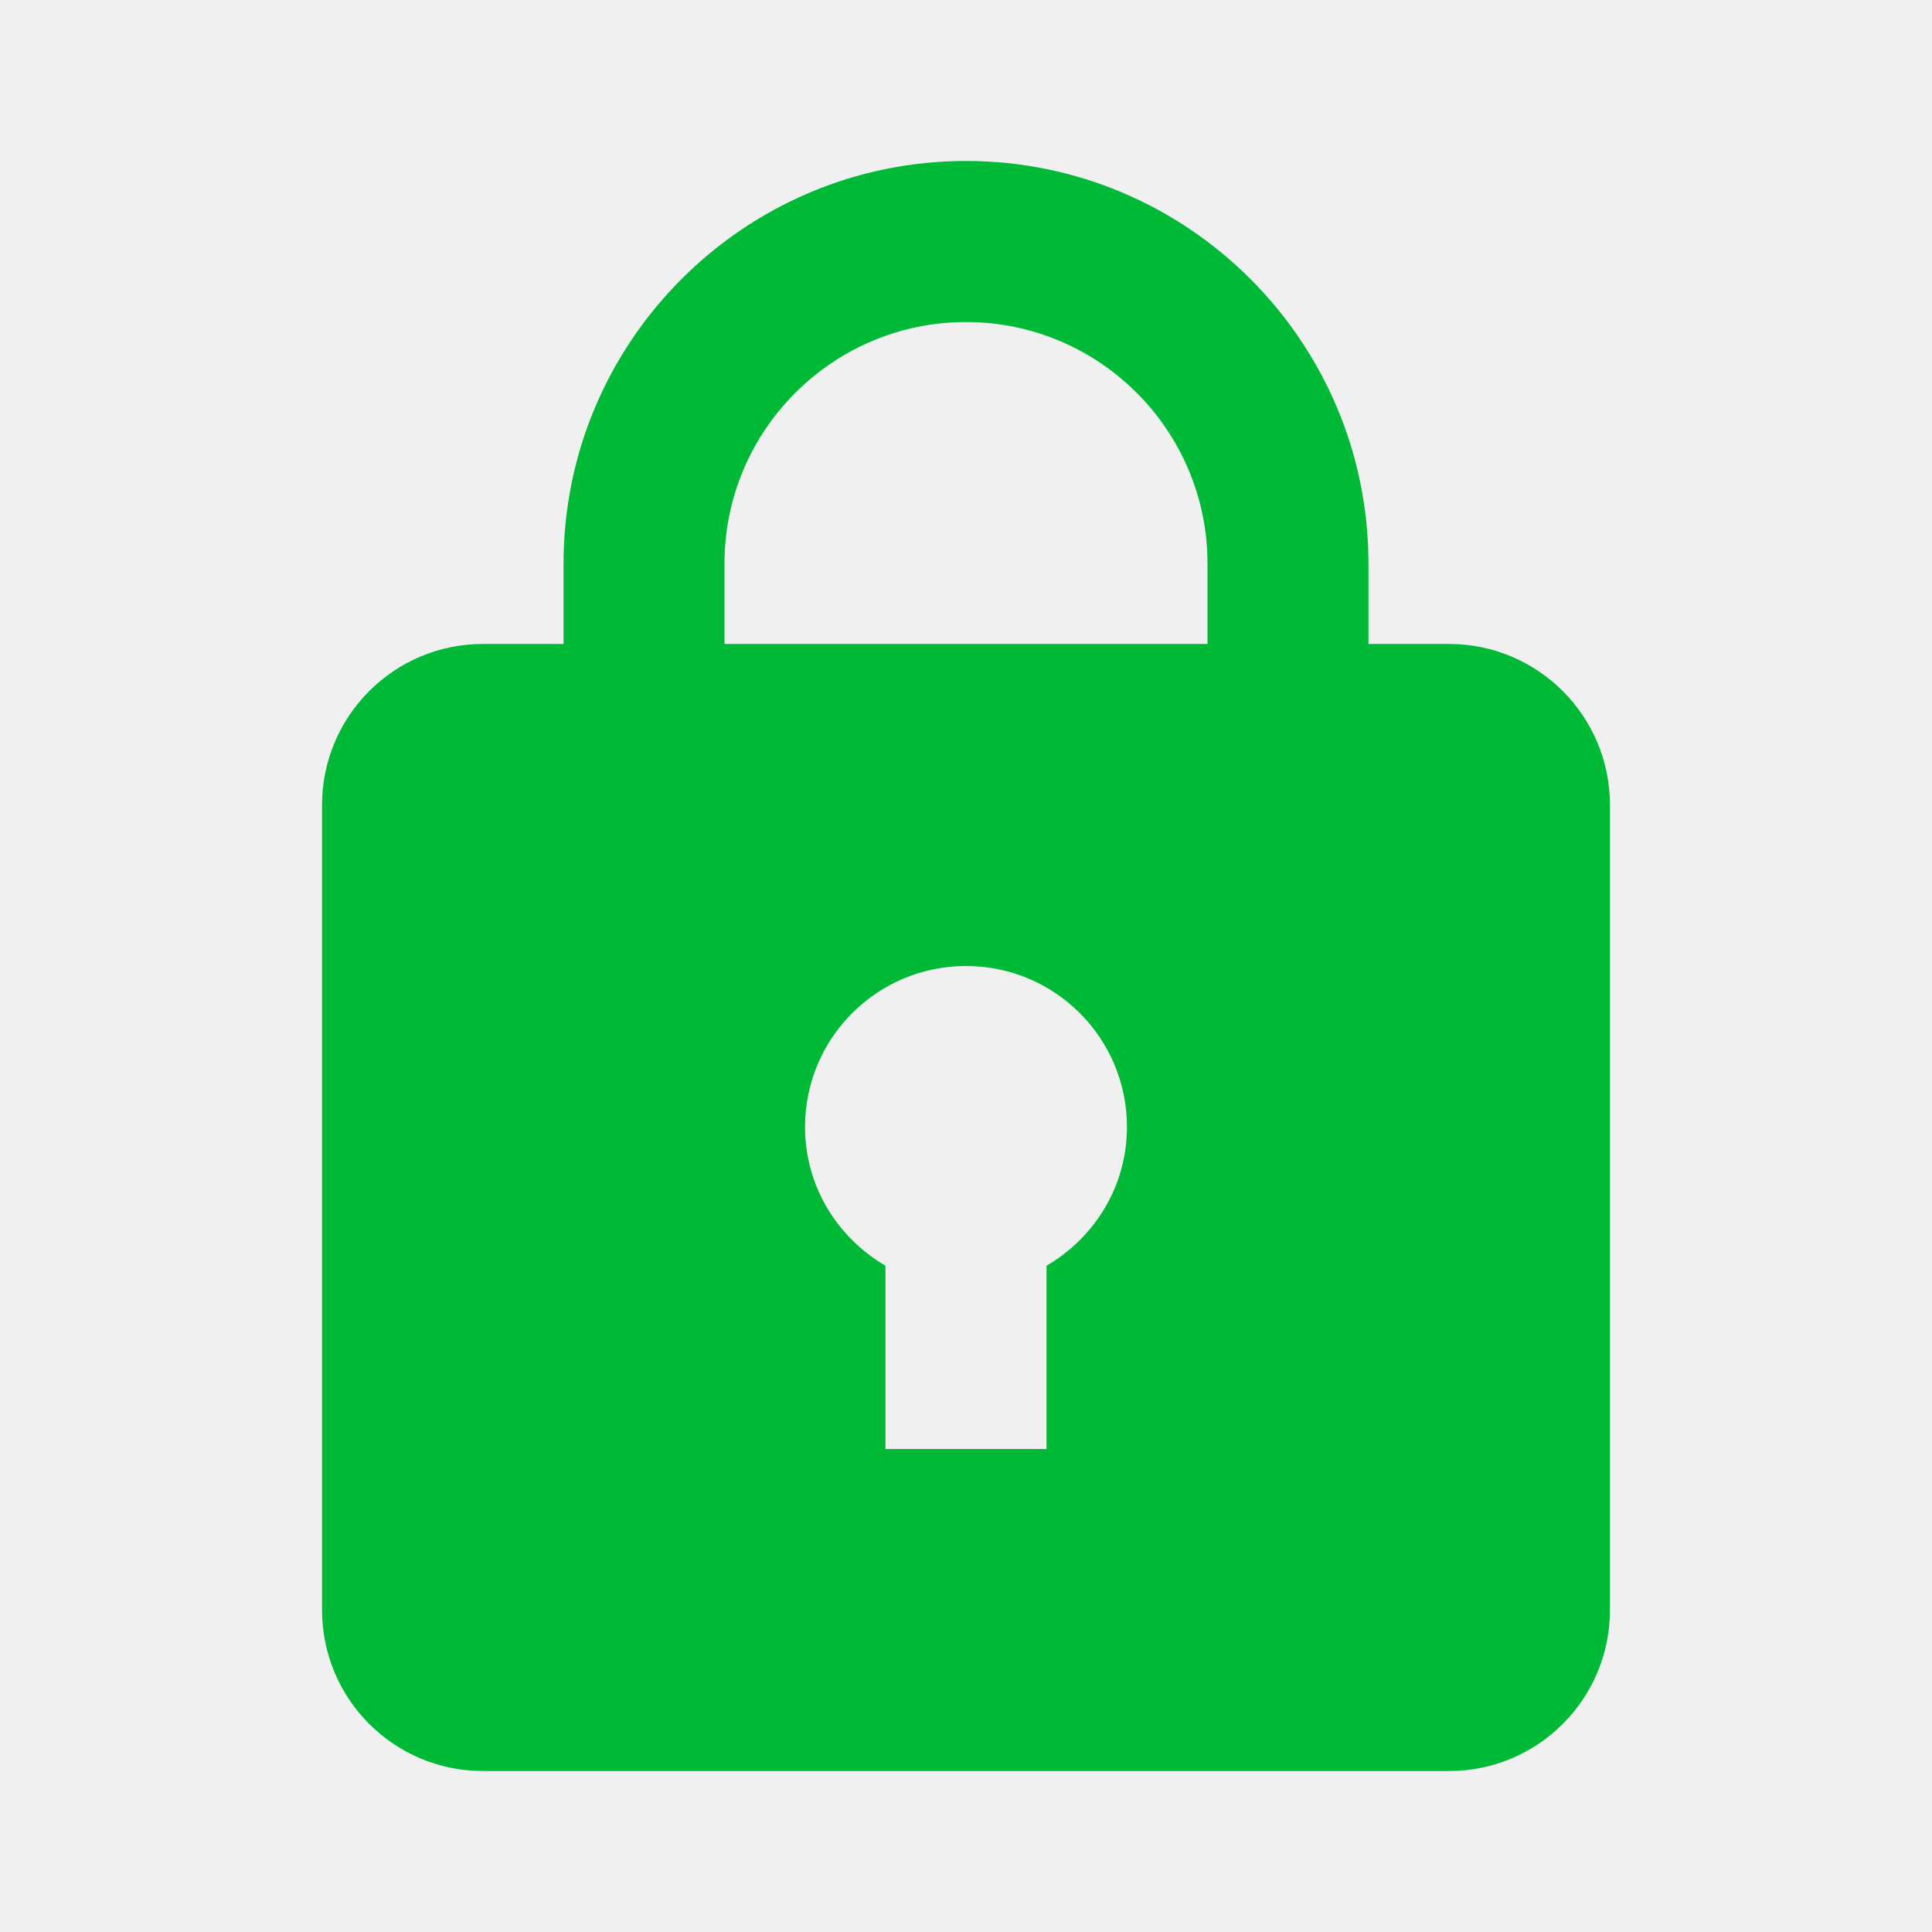
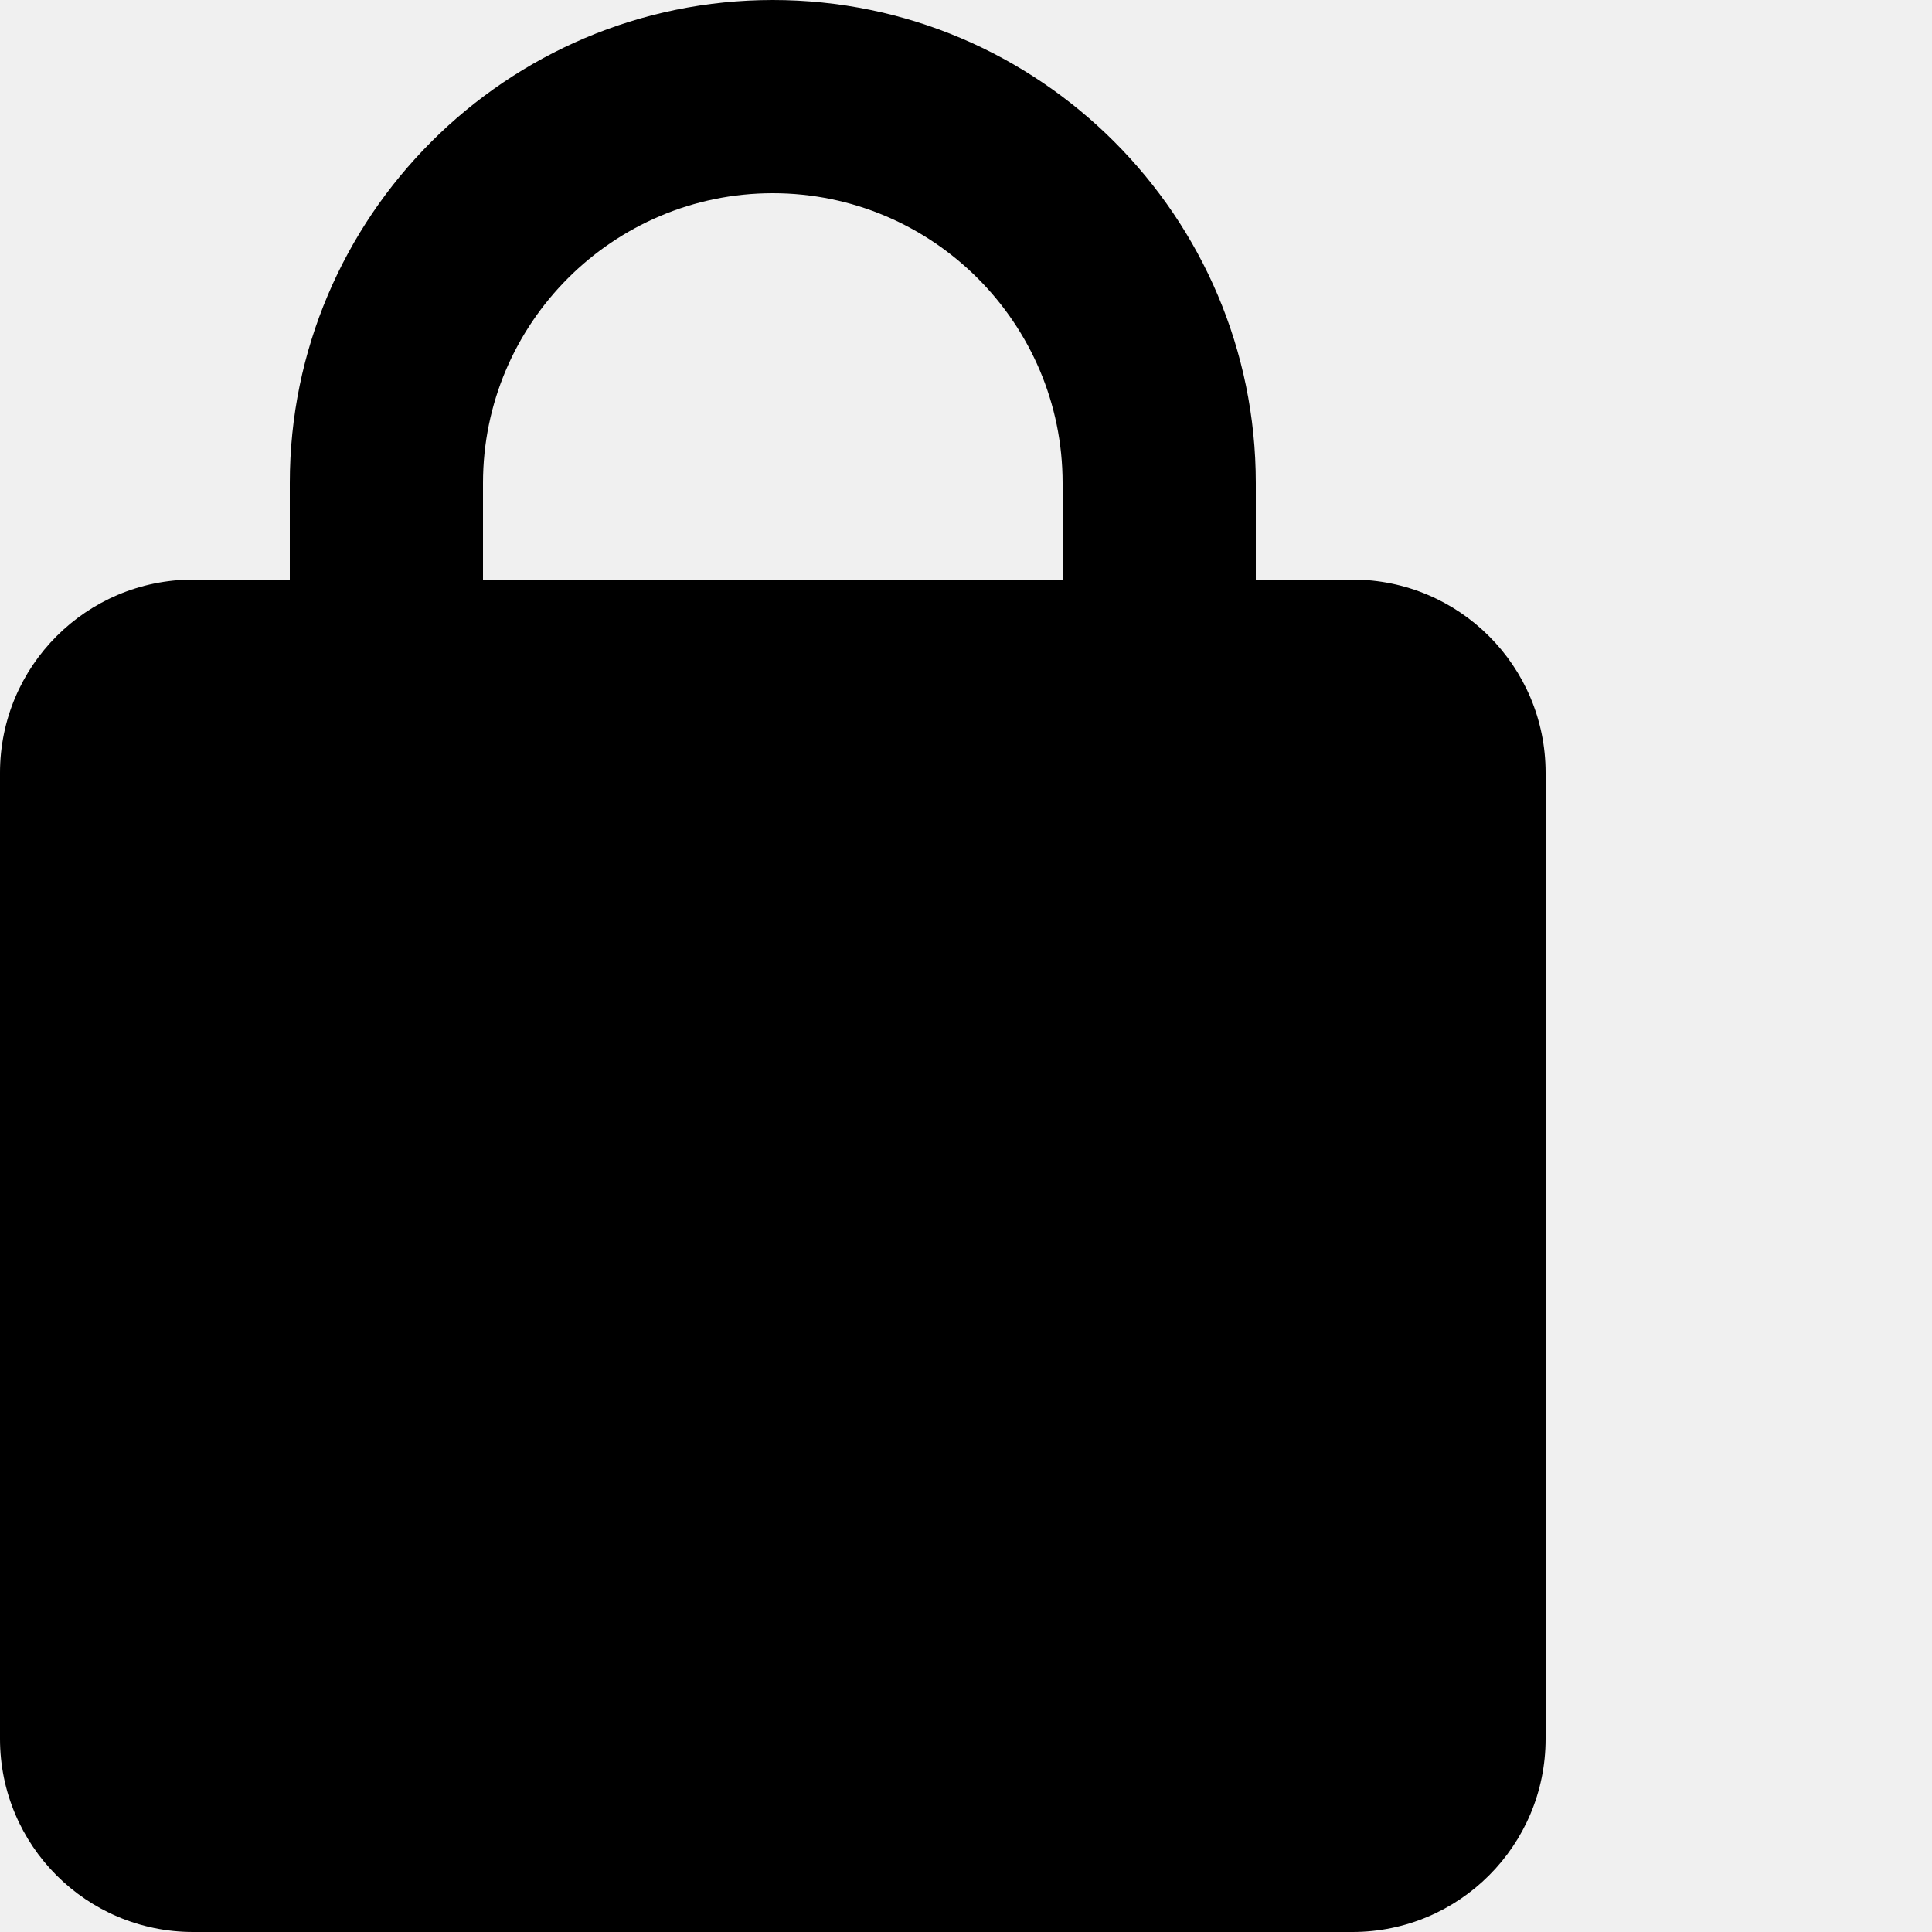
- <svg xmlns="http://www.w3.org/2000/svg" width="16" height="16" viewBox="0 0 16 16" fill="none">
-   <mask id="mask0_4501_679" style="mask-type:alpha" maskUnits="userSpaceOnUse" x="2" y="1" width="12" height="14">
-     <path fill-rule="evenodd" clip-rule="evenodd" d="M12 5.333H11.333V4.667C11.333 2.829 9.838 1.333 8 1.333C6.162 1.333 4.667 2.829 4.667 4.667V5.333H4C3.263 5.333 2.667 5.93 2.667 6.667V13.333C2.667 14.07 3.263 14.667 4 14.667H12C12.737 14.667 13.333 14.07 13.333 13.333V6.667C13.333 5.93 12.737 5.333 12 5.333ZM6 4.667C6 3.564 6.897 2.667 8 2.667C9.103 2.667 10 3.564 10 4.667V5.333H6V4.667ZM8.667 12V10.482C9.063 10.251 9.333 9.825 9.333 9.333C9.333 8.597 8.737 8 8 8C7.263 8 6.667 8.597 6.667 9.333C6.667 9.826 6.937 10.251 7.333 10.482V12H8.667Z" fill="white" />
-   </mask>
-   <g mask="url(#mask0_4501_679)">
-     <rect width="16" height="16" fill="#00BA37" />
-   </g>
+ <svg xmlns="http://www.w3.org/2000/svg" width="16" height="16" viewBox="0 0 20 20" fill="none">
+   <path d="M14 6H13V5C13 2.243 10.757 0 8 0C5.243 0 3 2.243 3 5V6H2C0.895 6 0 6.895 0 8V18C0 19.105 0.895 20 2 20H14C15.105 20 16 19.105 16 18V8C16 6.895 15.105 6 14 6ZM5 5C5 3.346 6.346 2 8 2C9.654 2 11 3.346 11 5V6H5V5ZM9 16V13.723C9.595 13.376 10 12.738 10 12C10 10.895 9.105 10 8 10C6.895 10 6 10.895 6 12C6 12.739 6.405 13.377 7 13.723V16H9Z" fill="black" />
</svg>
